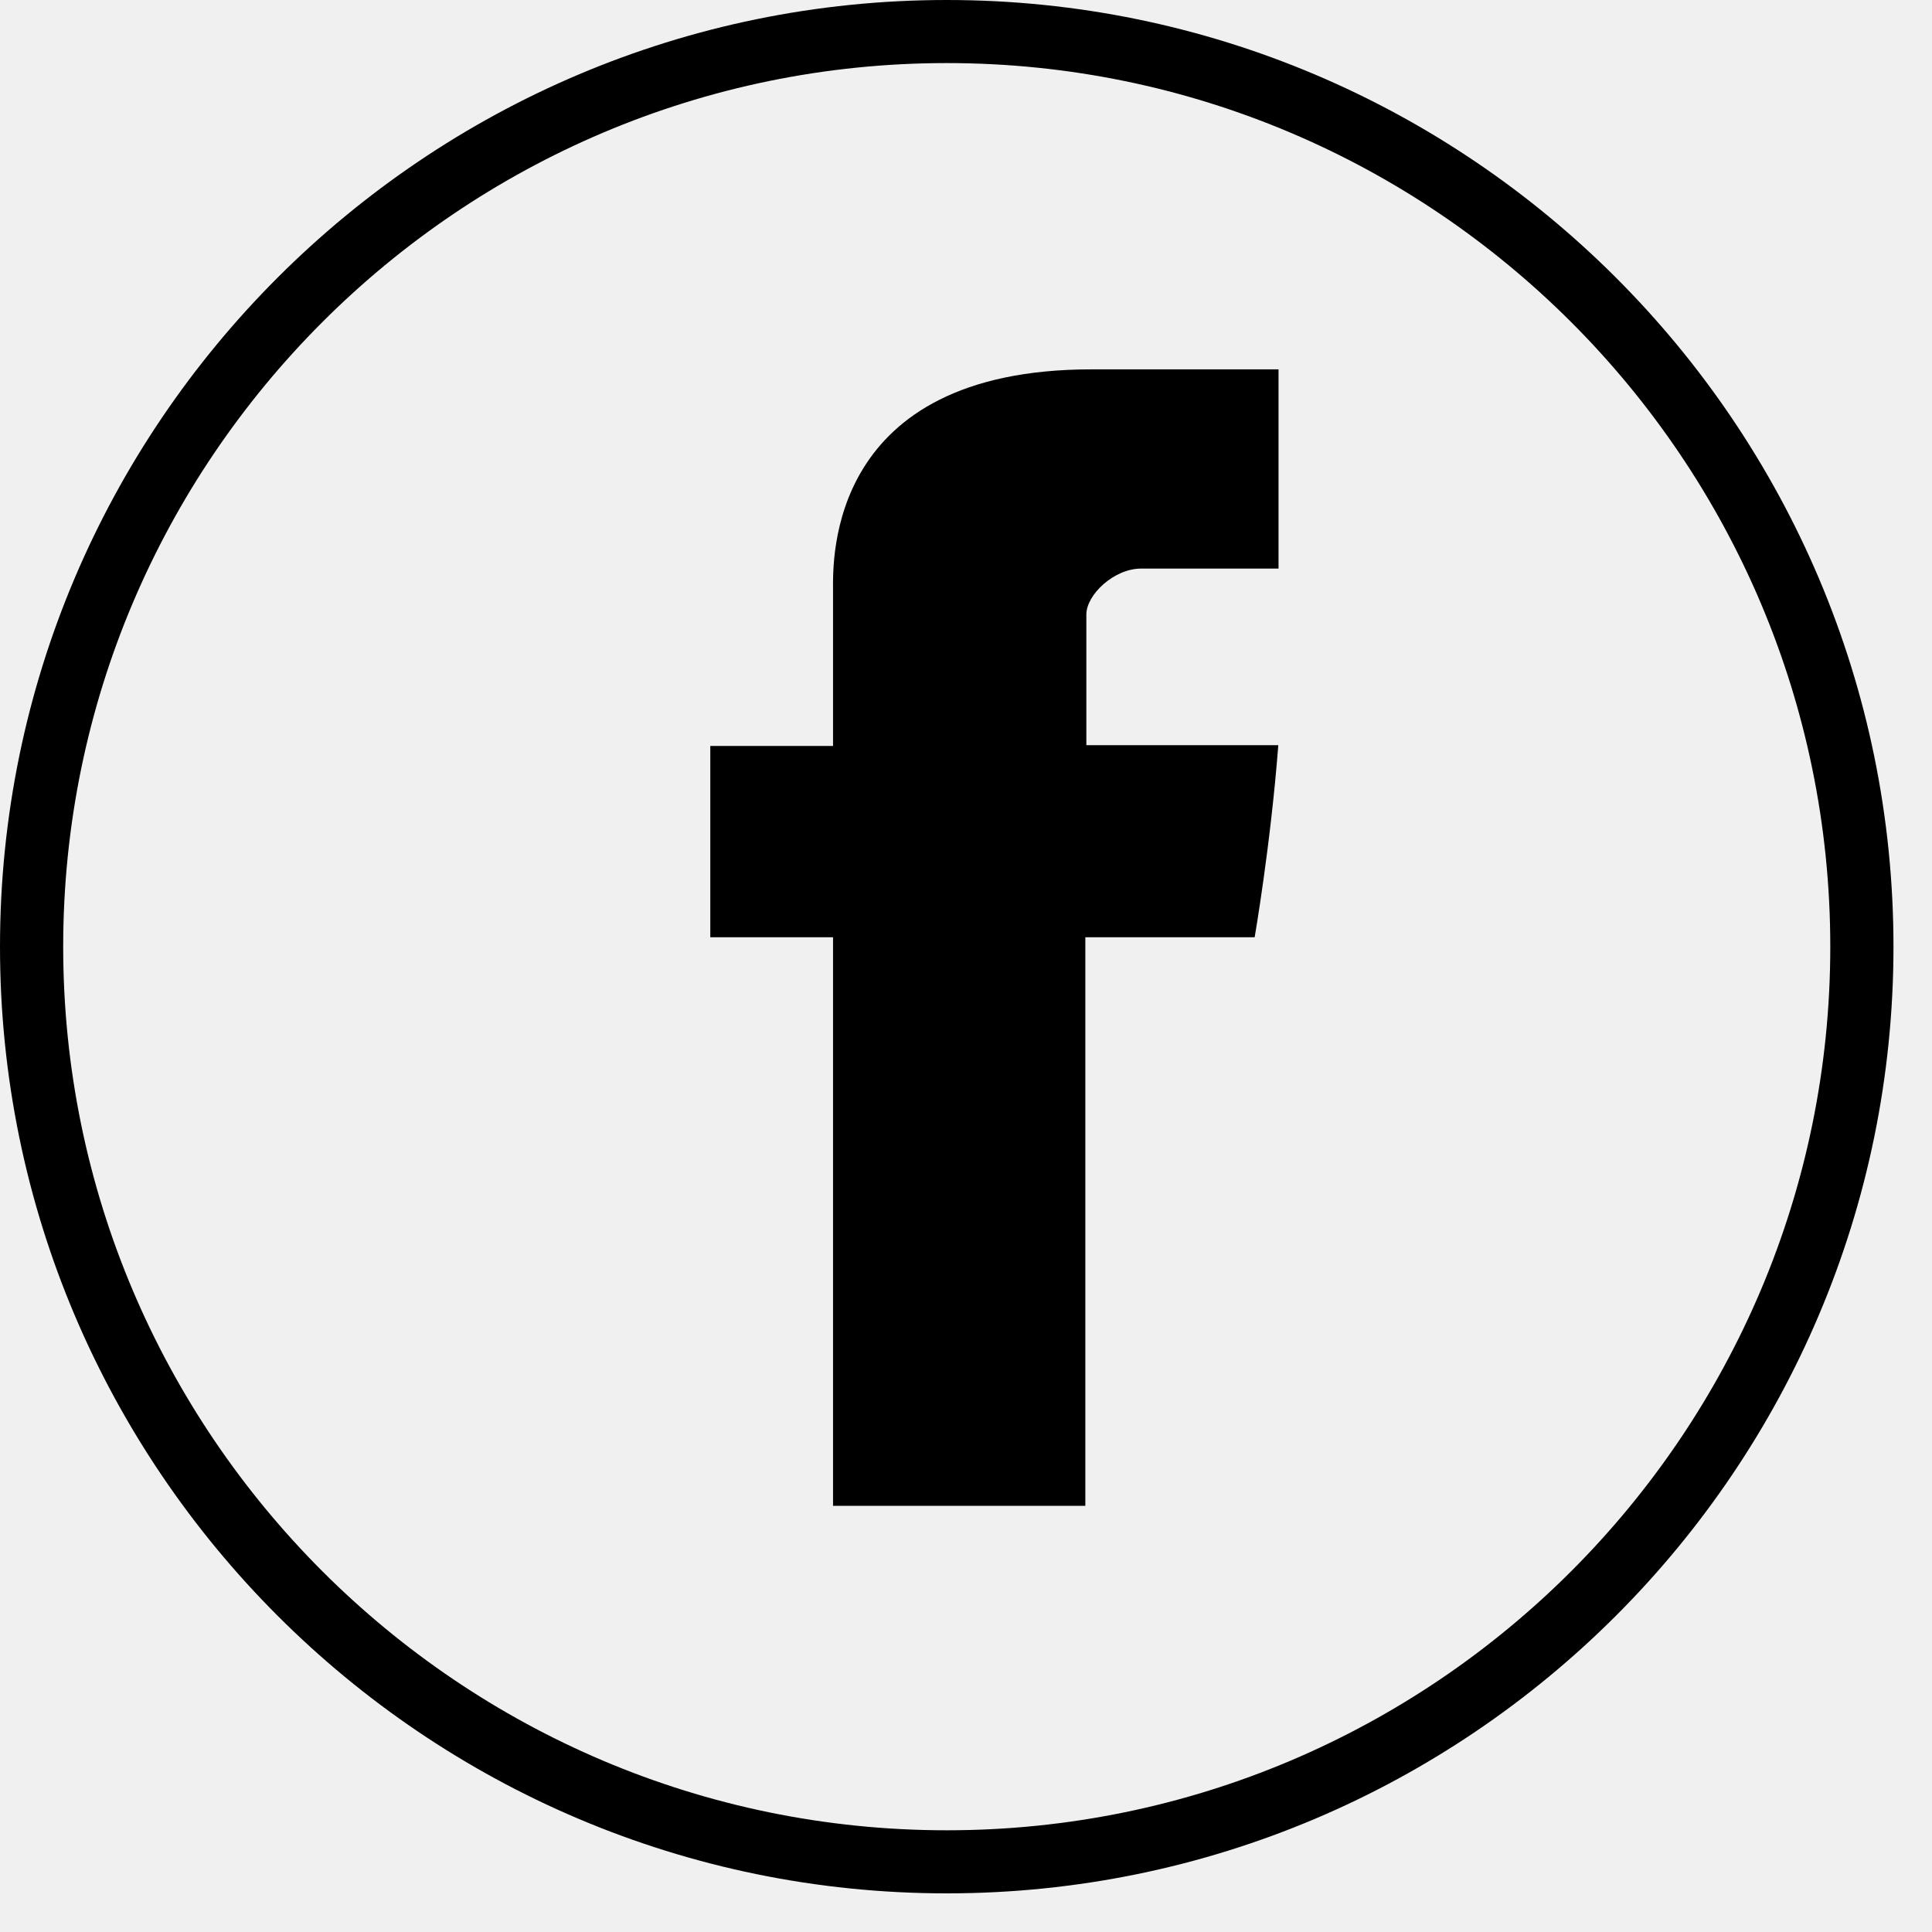
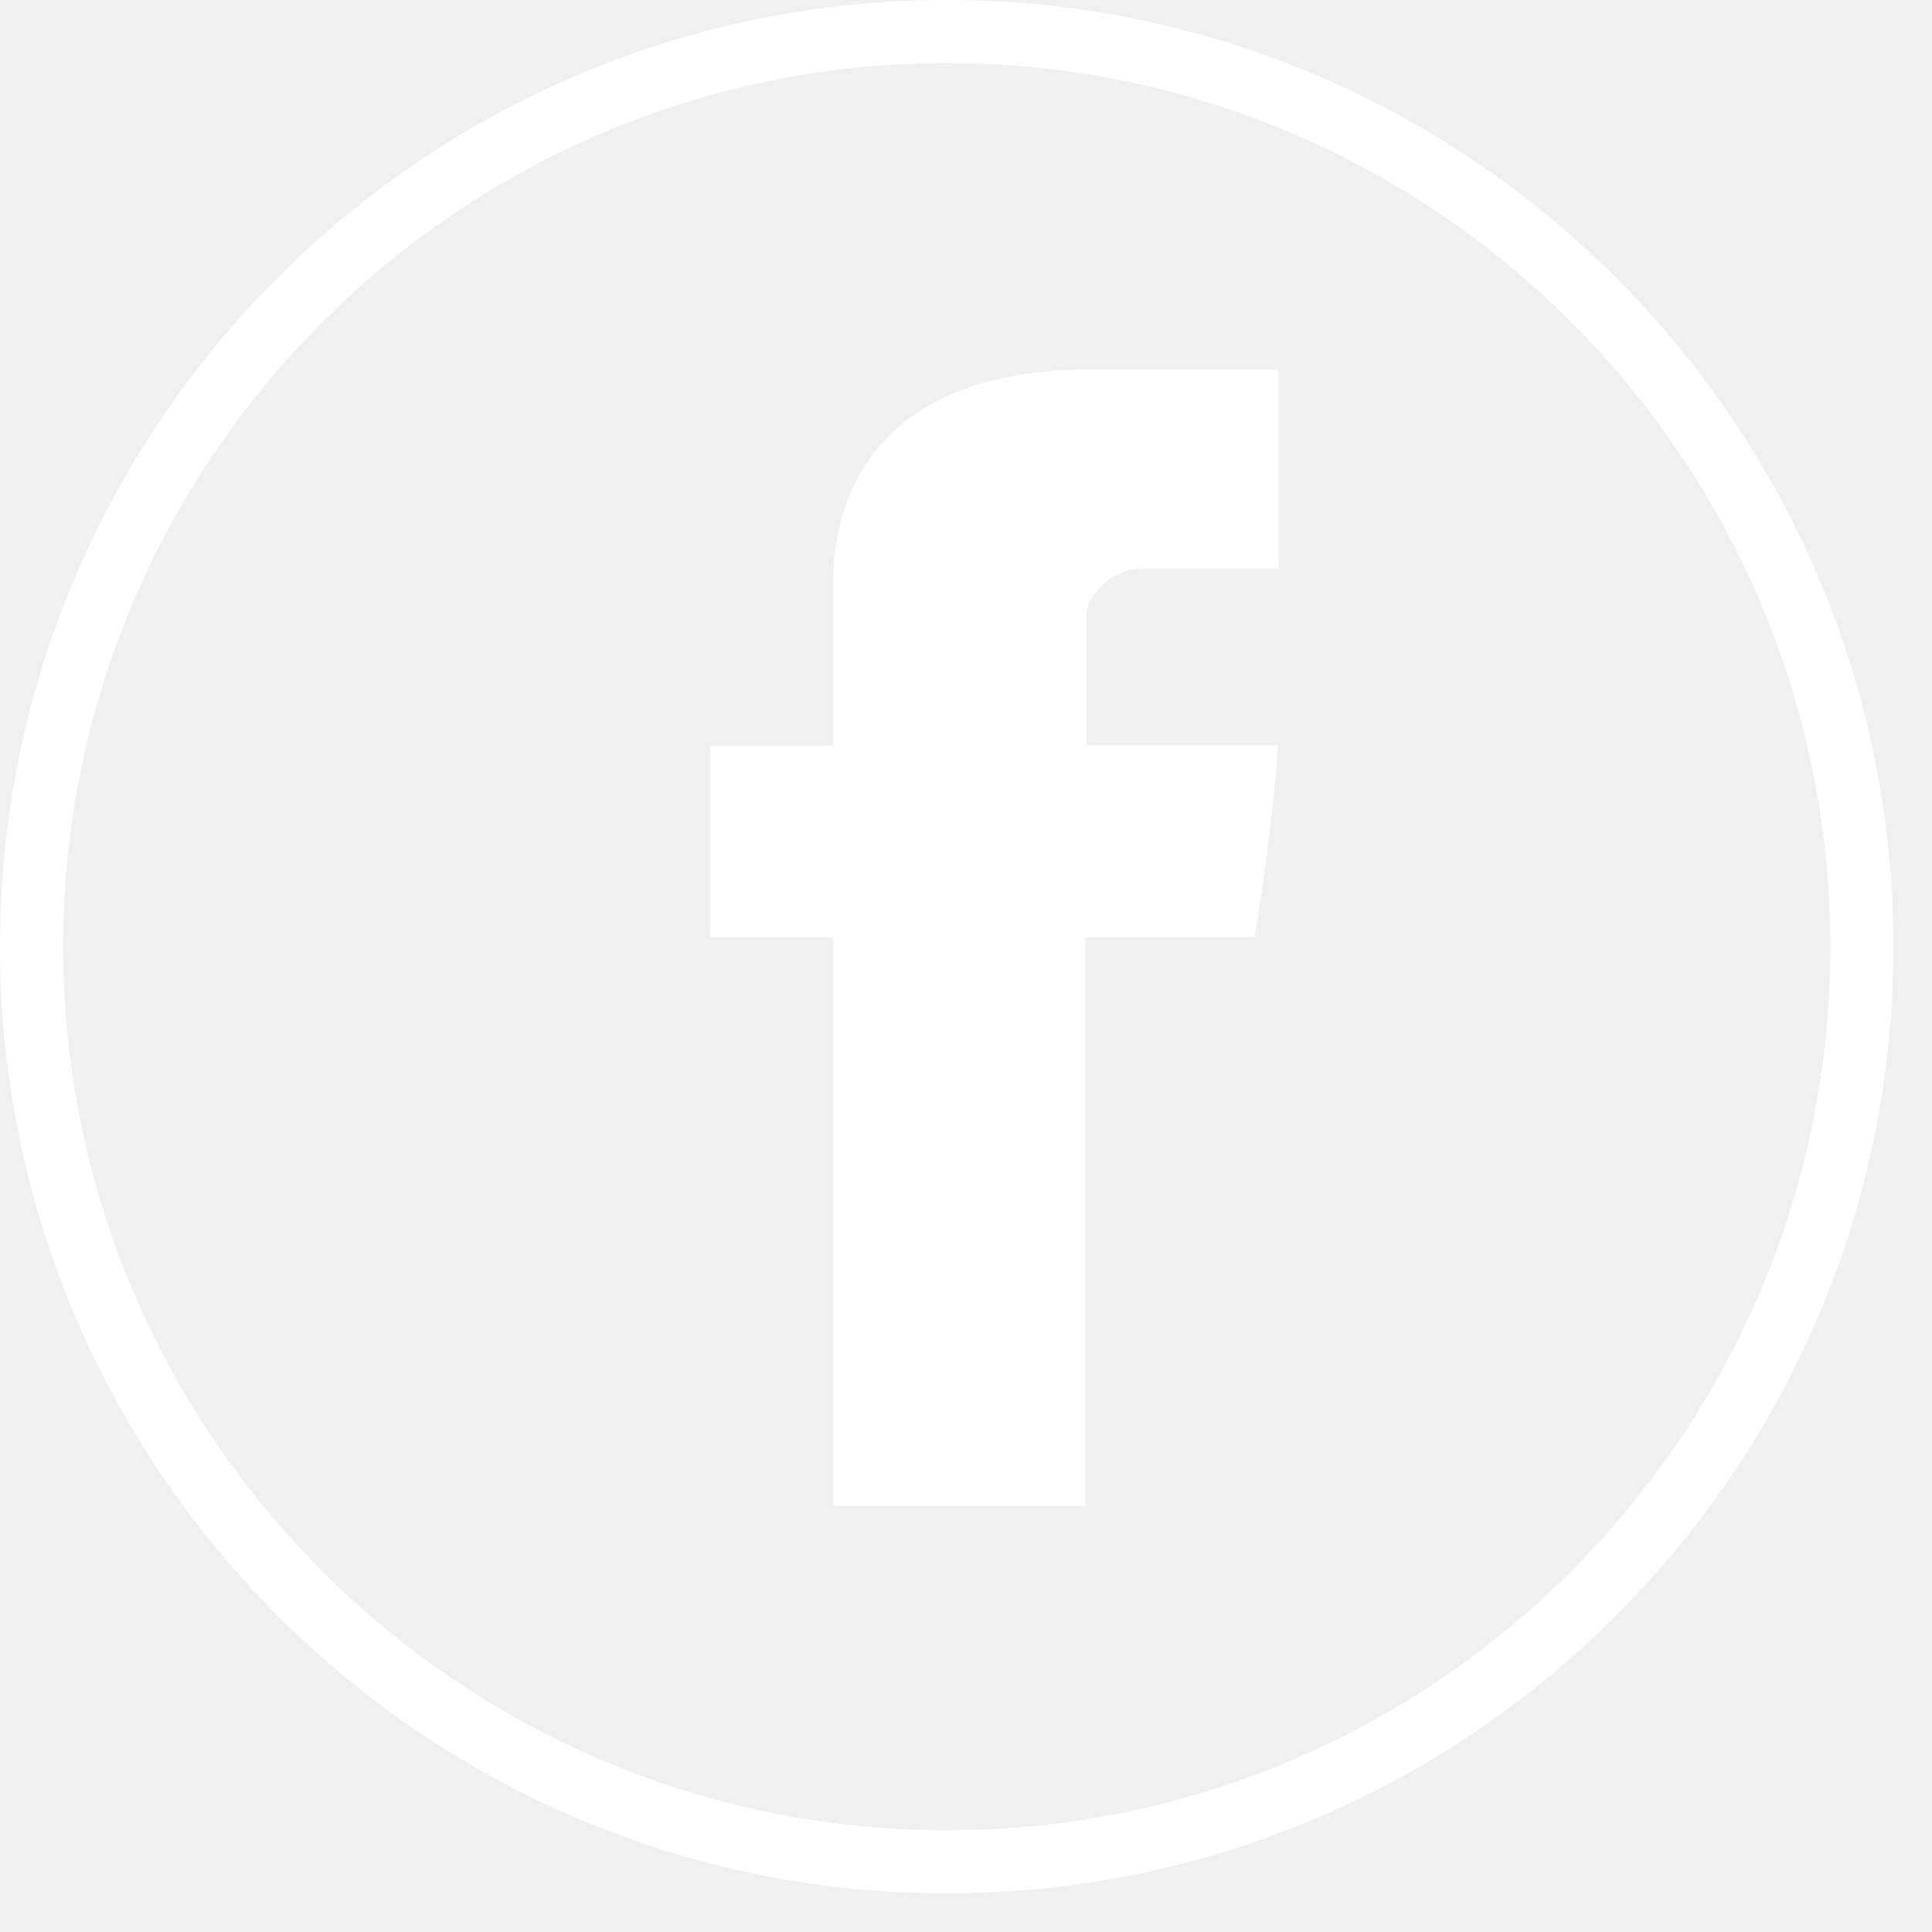
<svg xmlns="http://www.w3.org/2000/svg" width="17" height="17" viewBox="0 0 17 17" fill="none">
-   <path d="M7.33 5.187V6.564H6.25V8.247H7.33V13.25H9.55V8.247H11.04C11.04 8.247 11.18 7.44 11.248 6.557H9.559V5.407C9.559 5.234 9.801 5.003 10.041 5.003H11.25V3.25H9.605C7.276 3.25 7.33 4.935 7.33 5.187Z" fill="black" />
-   <path d="M8.331 0C3.738 0 0 3.736 0 8.33C0 12.924 3.738 16.66 8.331 16.66C12.924 16.66 16.661 12.924 16.661 8.33C16.661 3.736 12.924 0 8.331 0ZM8.331 16.105C4.044 16.105 0.556 12.617 0.556 8.33C0.556 4.043 4.044 0.555 8.331 0.555C12.618 0.555 16.105 4.043 16.105 8.33C16.105 12.617 12.618 16.105 8.331 16.105Z" fill="black" />
+   <path d="M7.33 5.187V6.564H6.25V8.247H7.33V13.25H9.55V8.247H11.04C11.04 8.247 11.18 7.44 11.248 6.557H9.559V5.407C9.559 5.234 9.801 5.003 10.041 5.003H11.25V3.25H9.605C7.276 3.25 7.33 4.935 7.33 5.187Z" fill="white" />
+   <path d="M8.331 0C3.738 0 0 3.736 0 8.33C0 12.924 3.738 16.66 8.331 16.66C12.924 16.66 16.661 12.924 16.661 8.33C16.661 3.736 12.924 0 8.331 0ZM8.331 16.105C4.044 16.105 0.556 12.617 0.556 8.33C0.556 4.043 4.044 0.555 8.331 0.555C12.618 0.555 16.105 4.043 16.105 8.33C16.105 12.617 12.618 16.105 8.331 16.105Z" fill="white" />
</svg>
